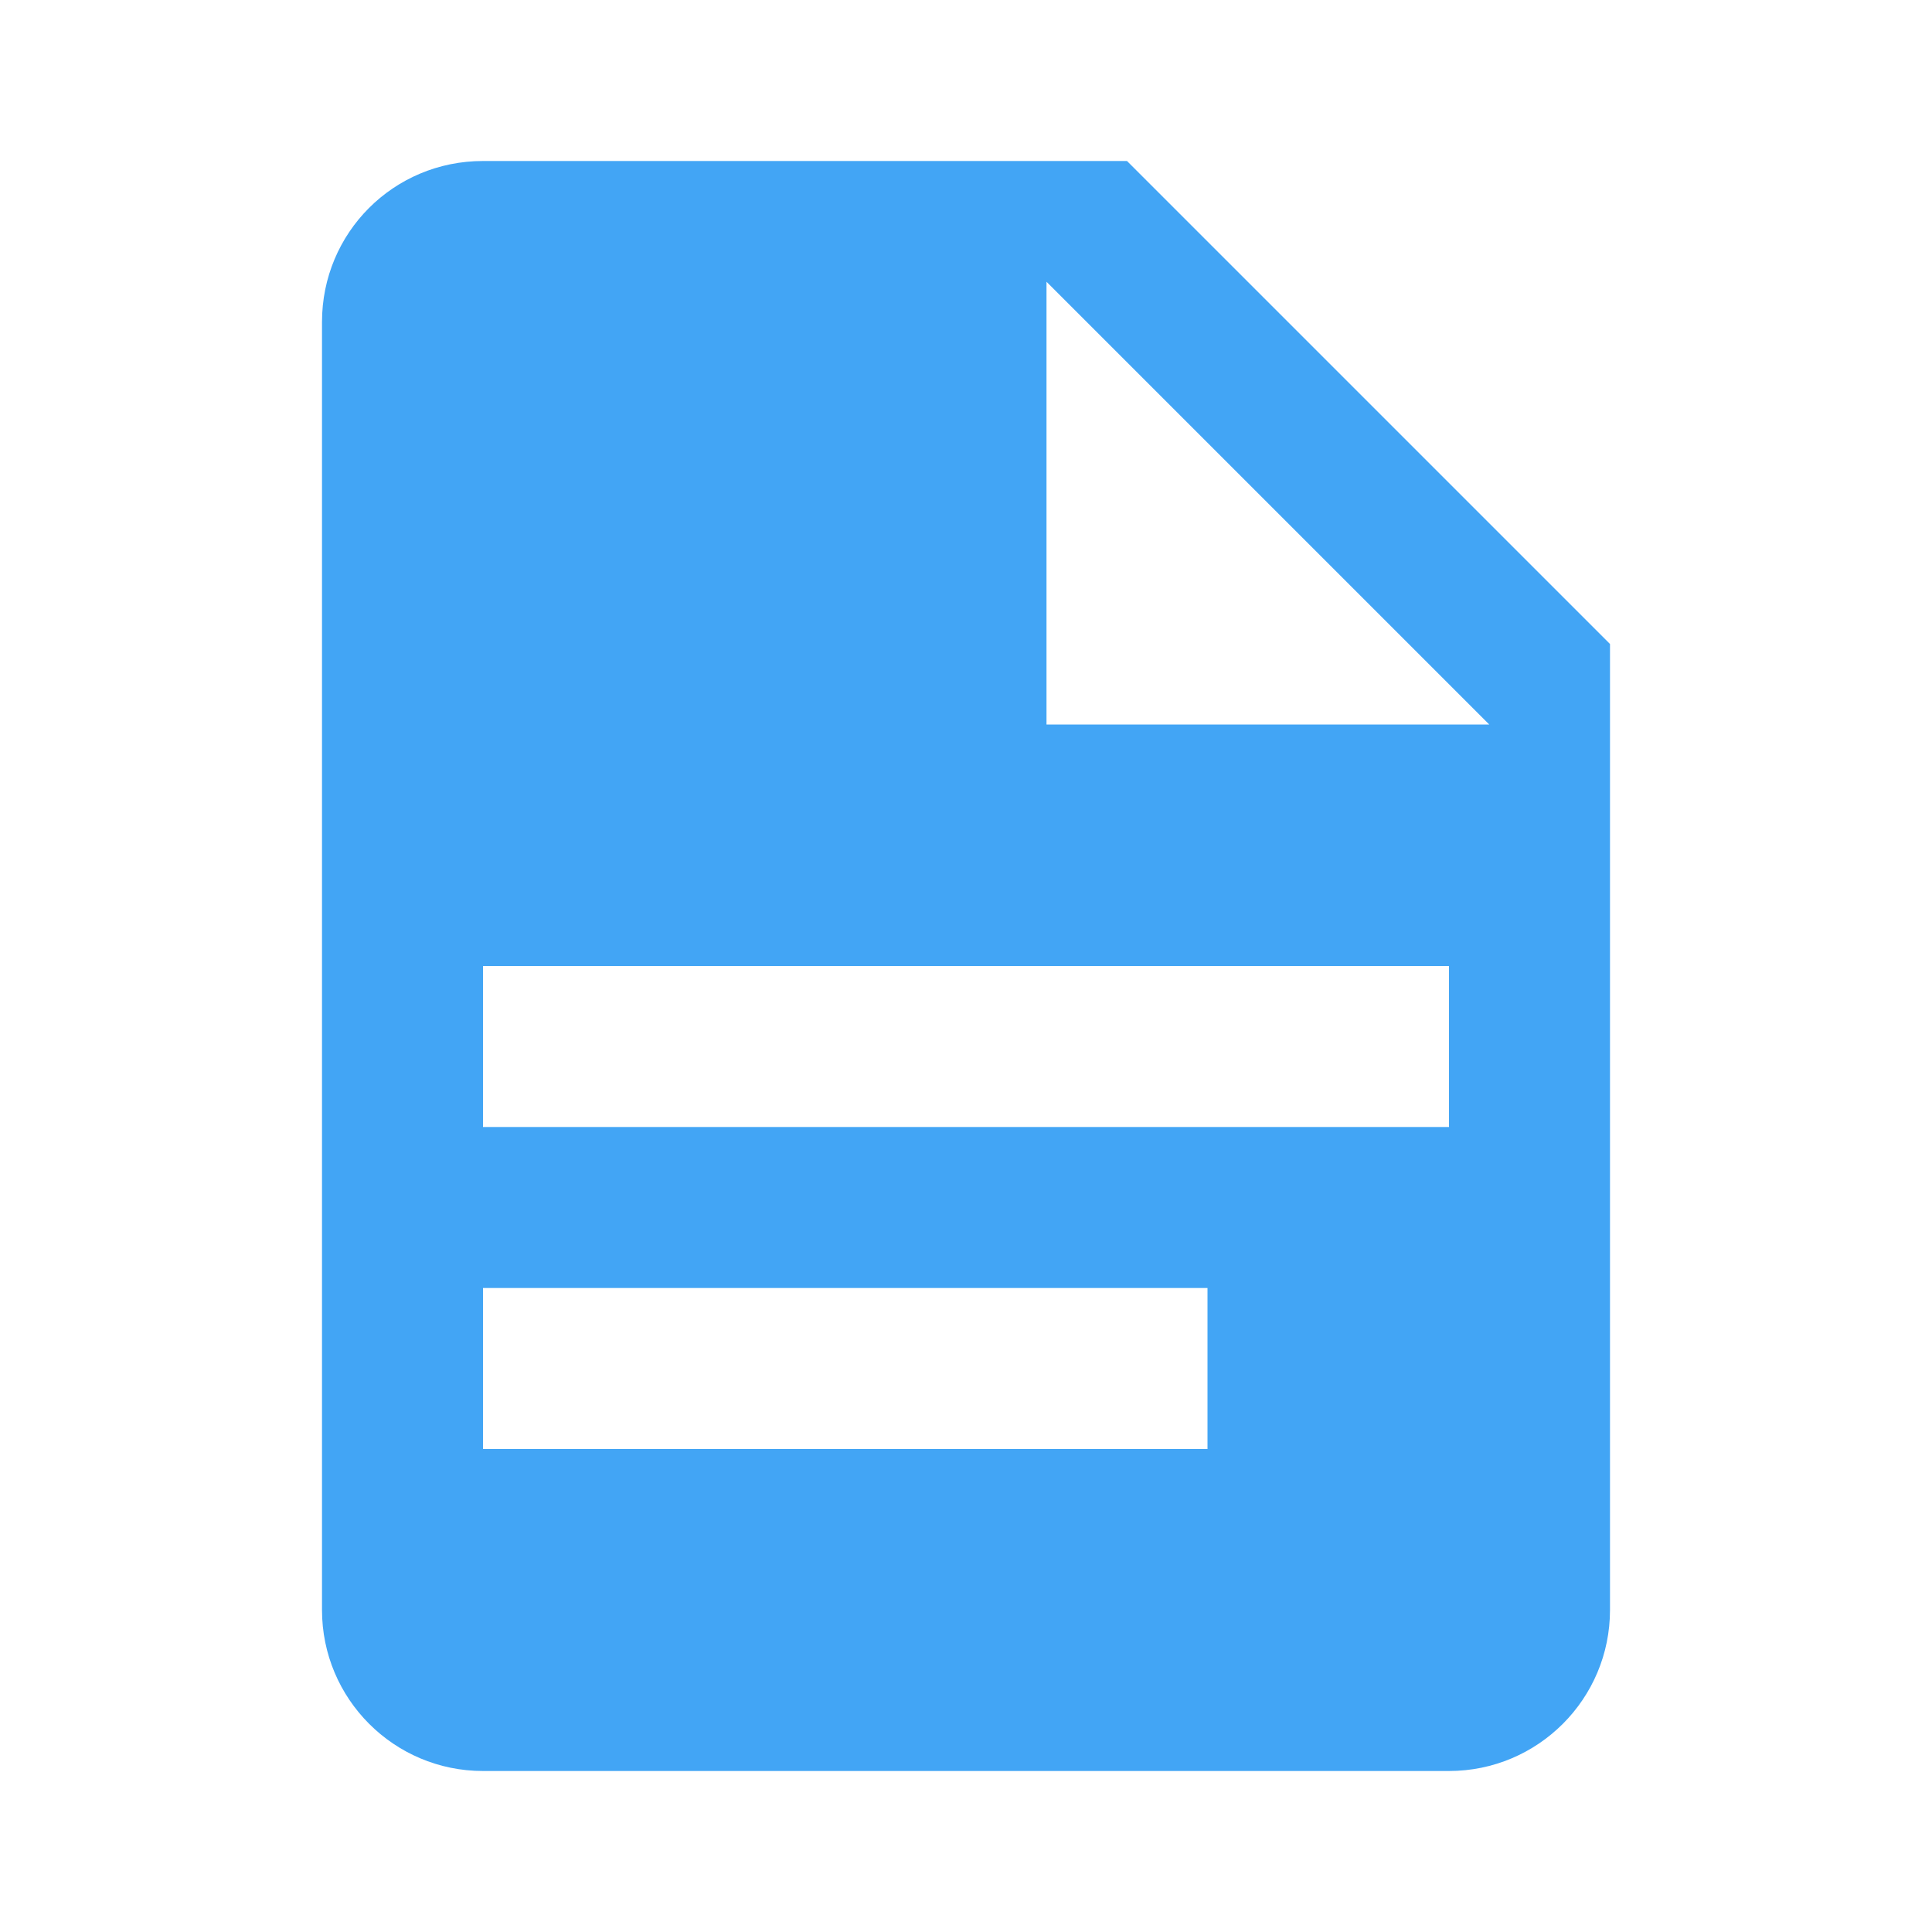
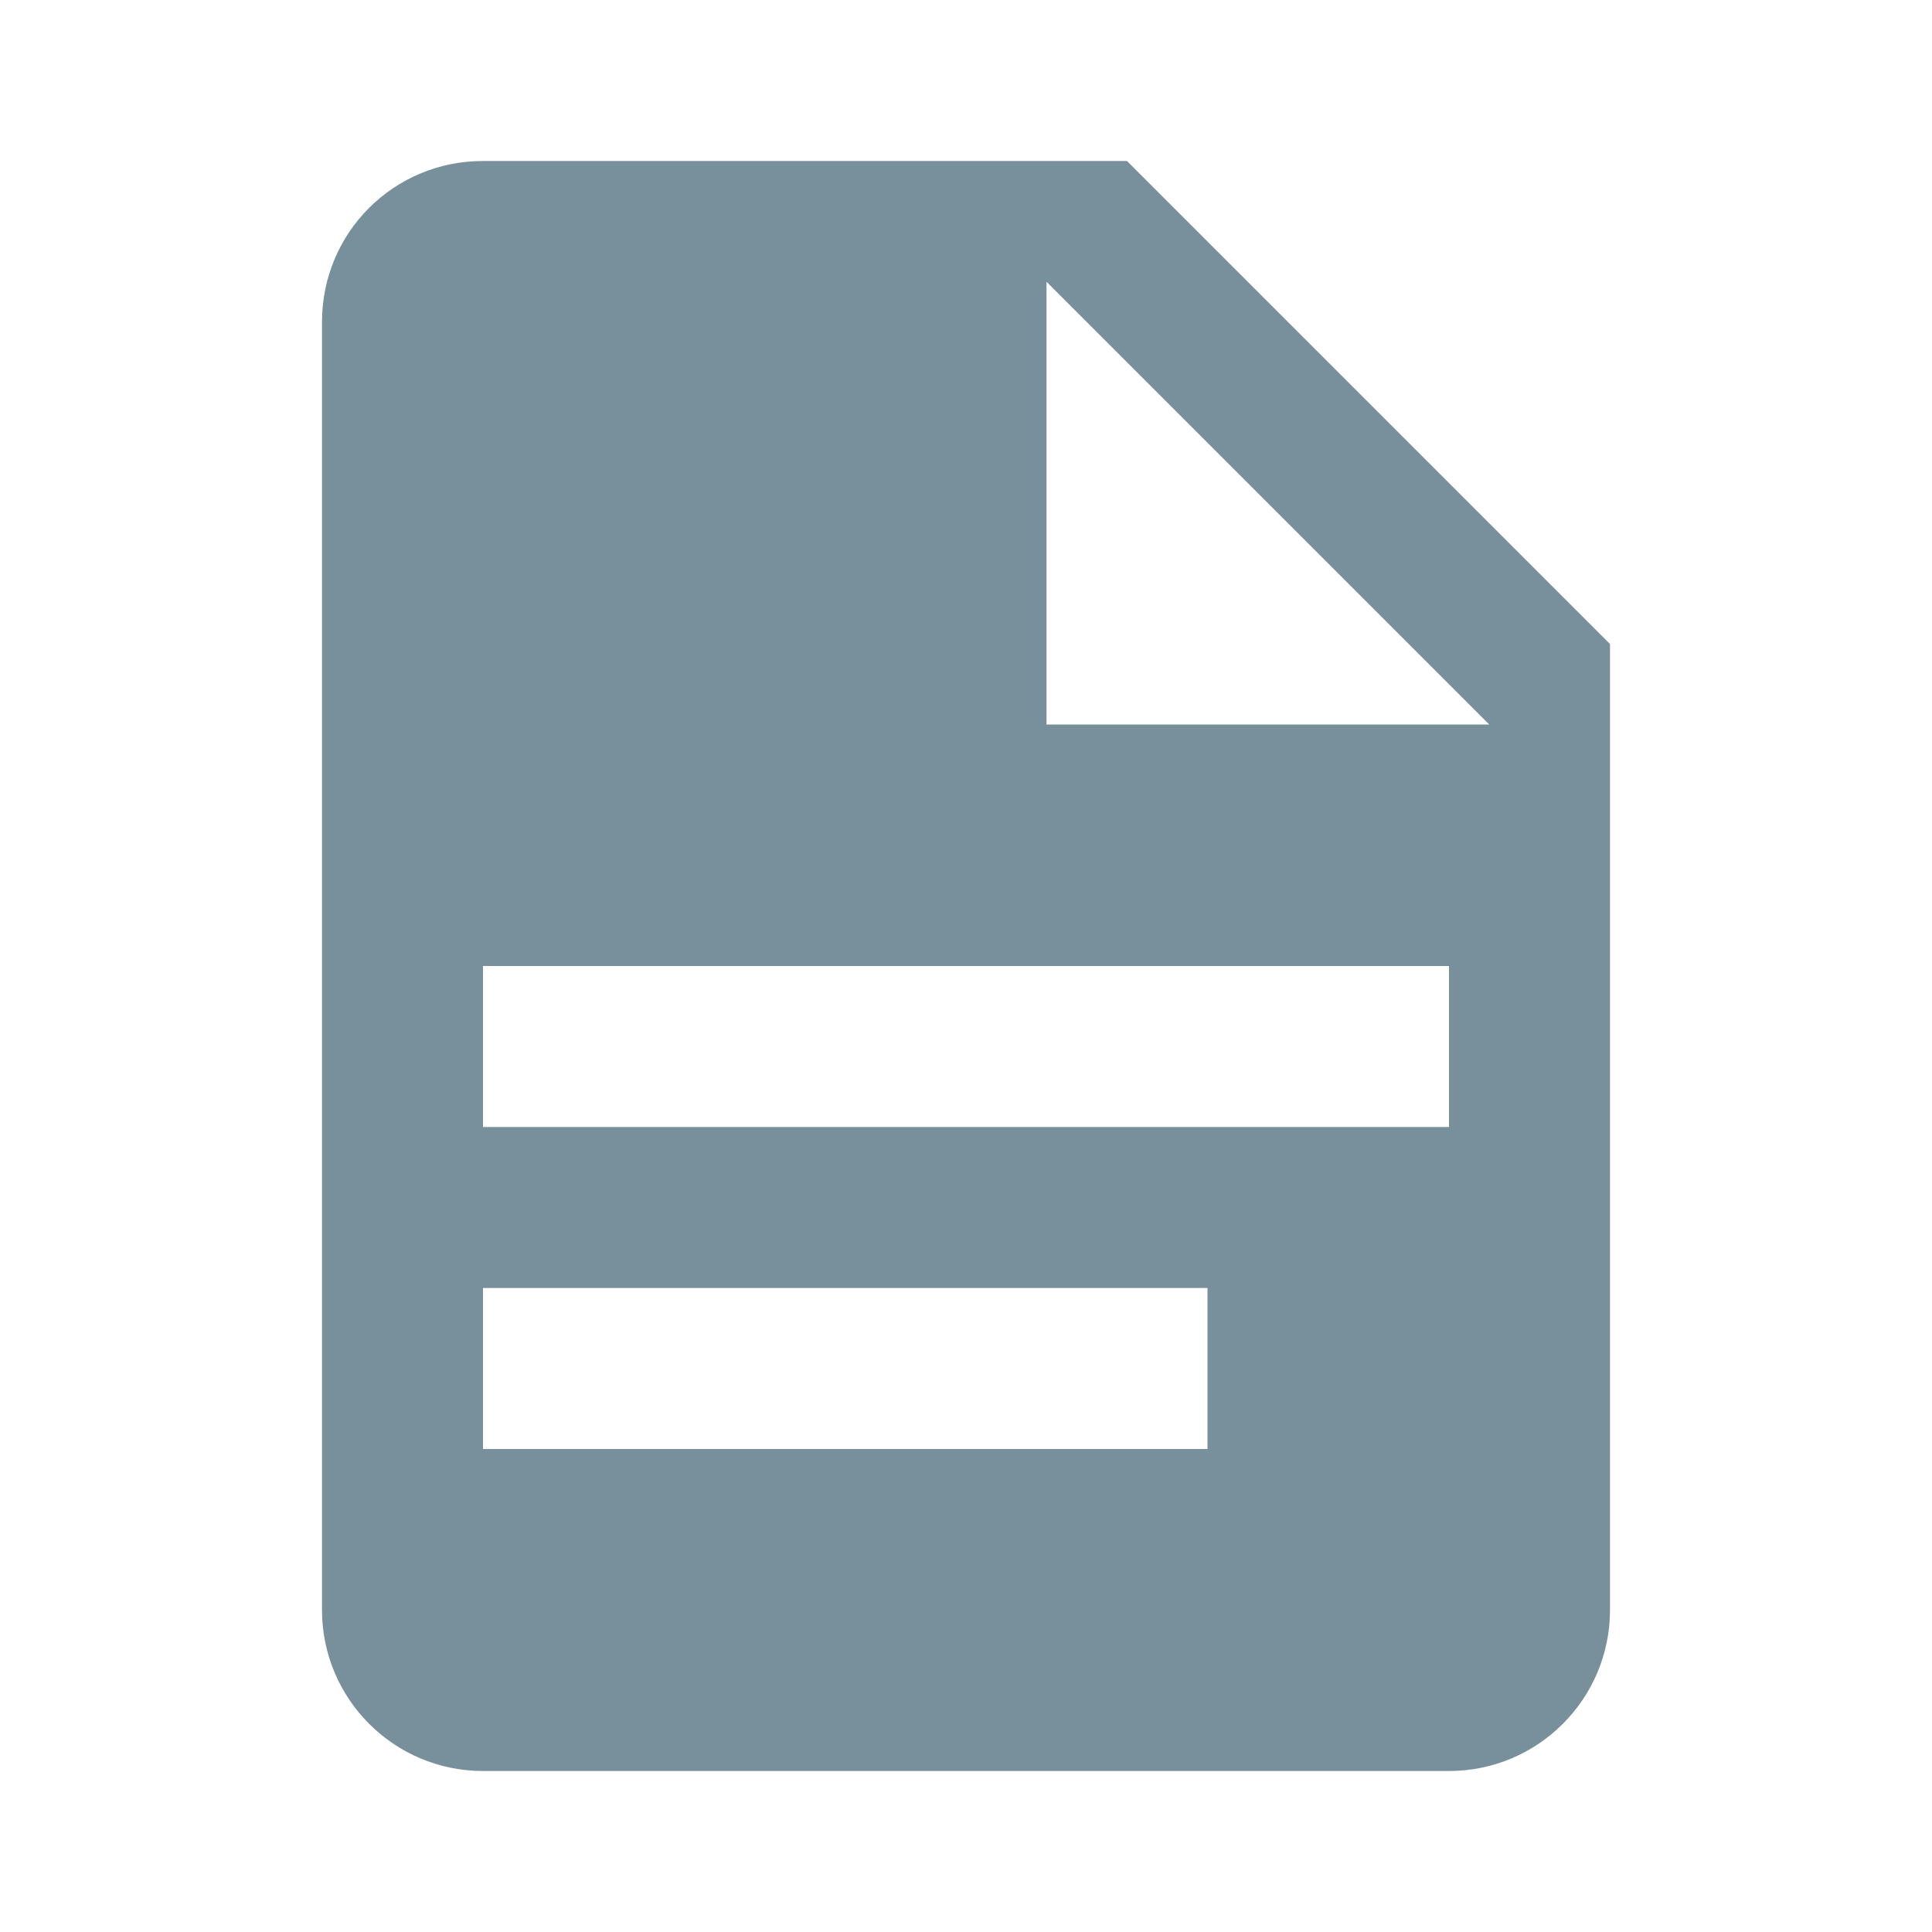
<svg xmlns="http://www.w3.org/2000/svg" viewBox="0 0 24 24">
-   <path d="M13 9h5.5L13 3.5V9M6 2h8l6 6v12a2 2 0 0 1-2 2H6a2 2 0 0 1-2-2V4c0-1.11.89-2 2-2m9 16v-2H6v2h9m3-4v-2H6v2h12z" fill="#42a5f5" />
+   <path d="M13 9h5.5L13 3.5V9M6 2h8l6 6v12a2 2 0 0 1-2 2H6a2 2 0 0 1-2-2V4c0-1.11.89-2 2-2m9 16v-2H6v2h9m3-4v-2H6v2h12z" fill="#78909c" />
</svg>
